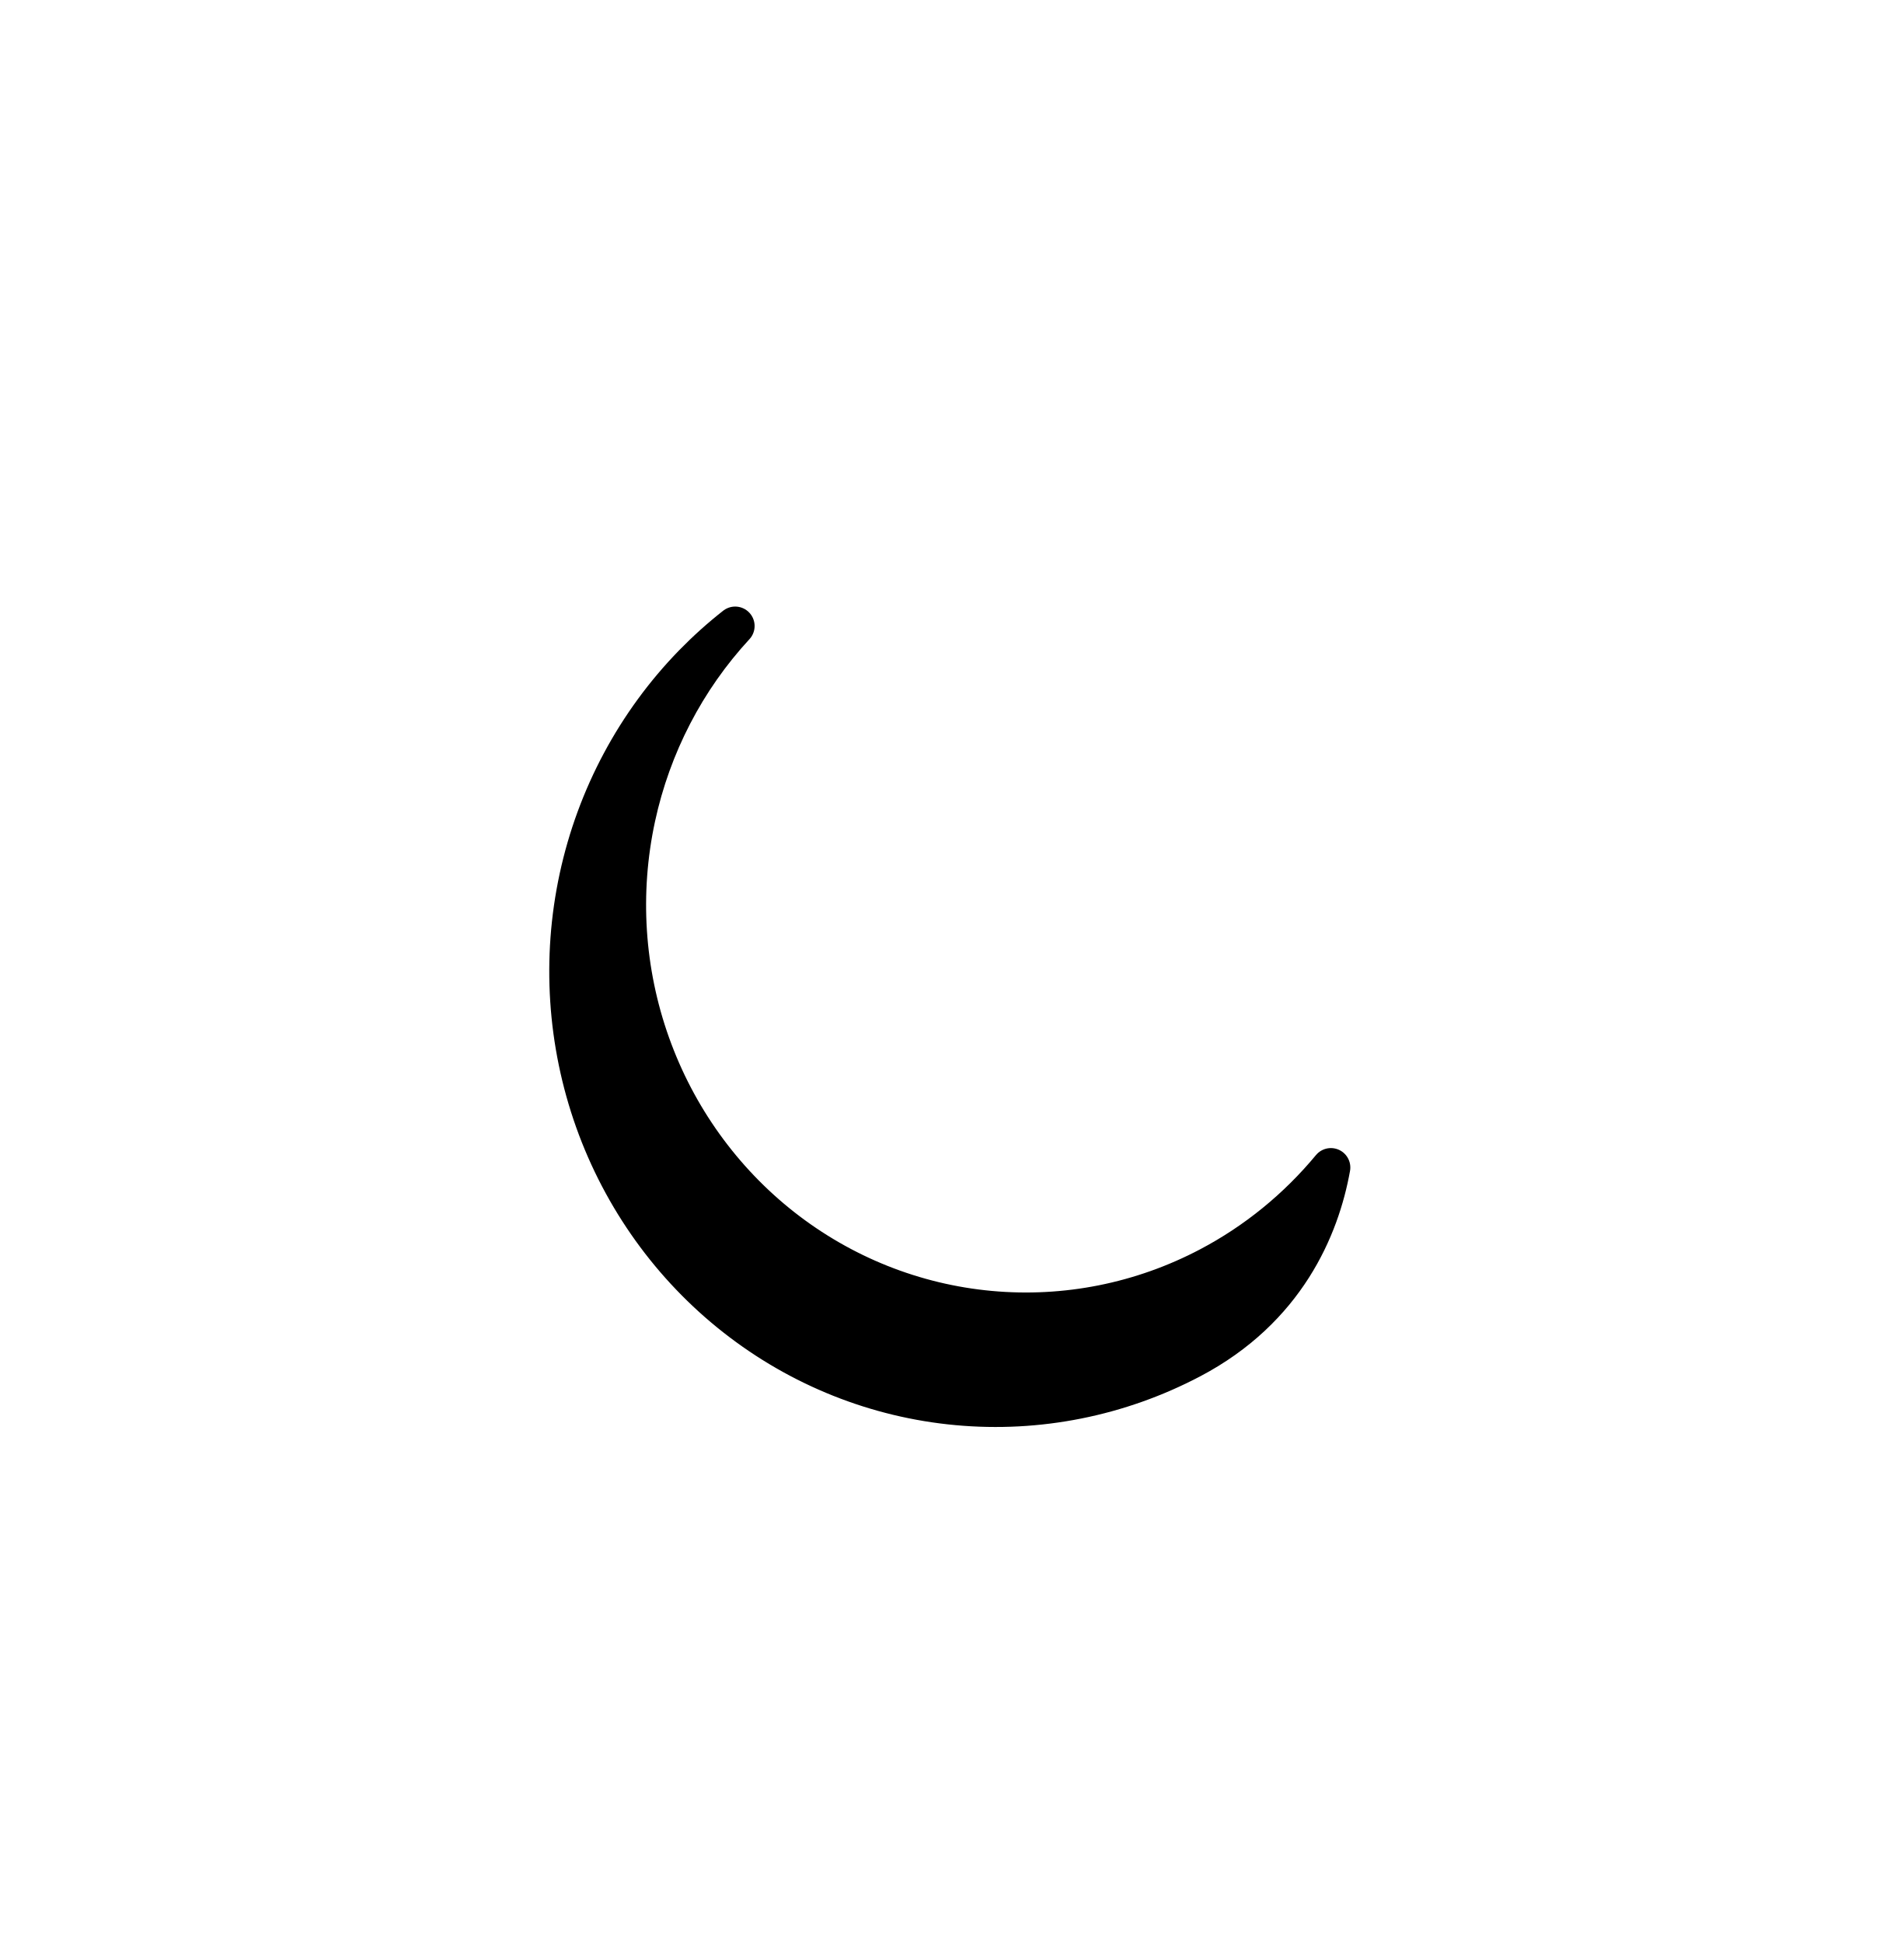
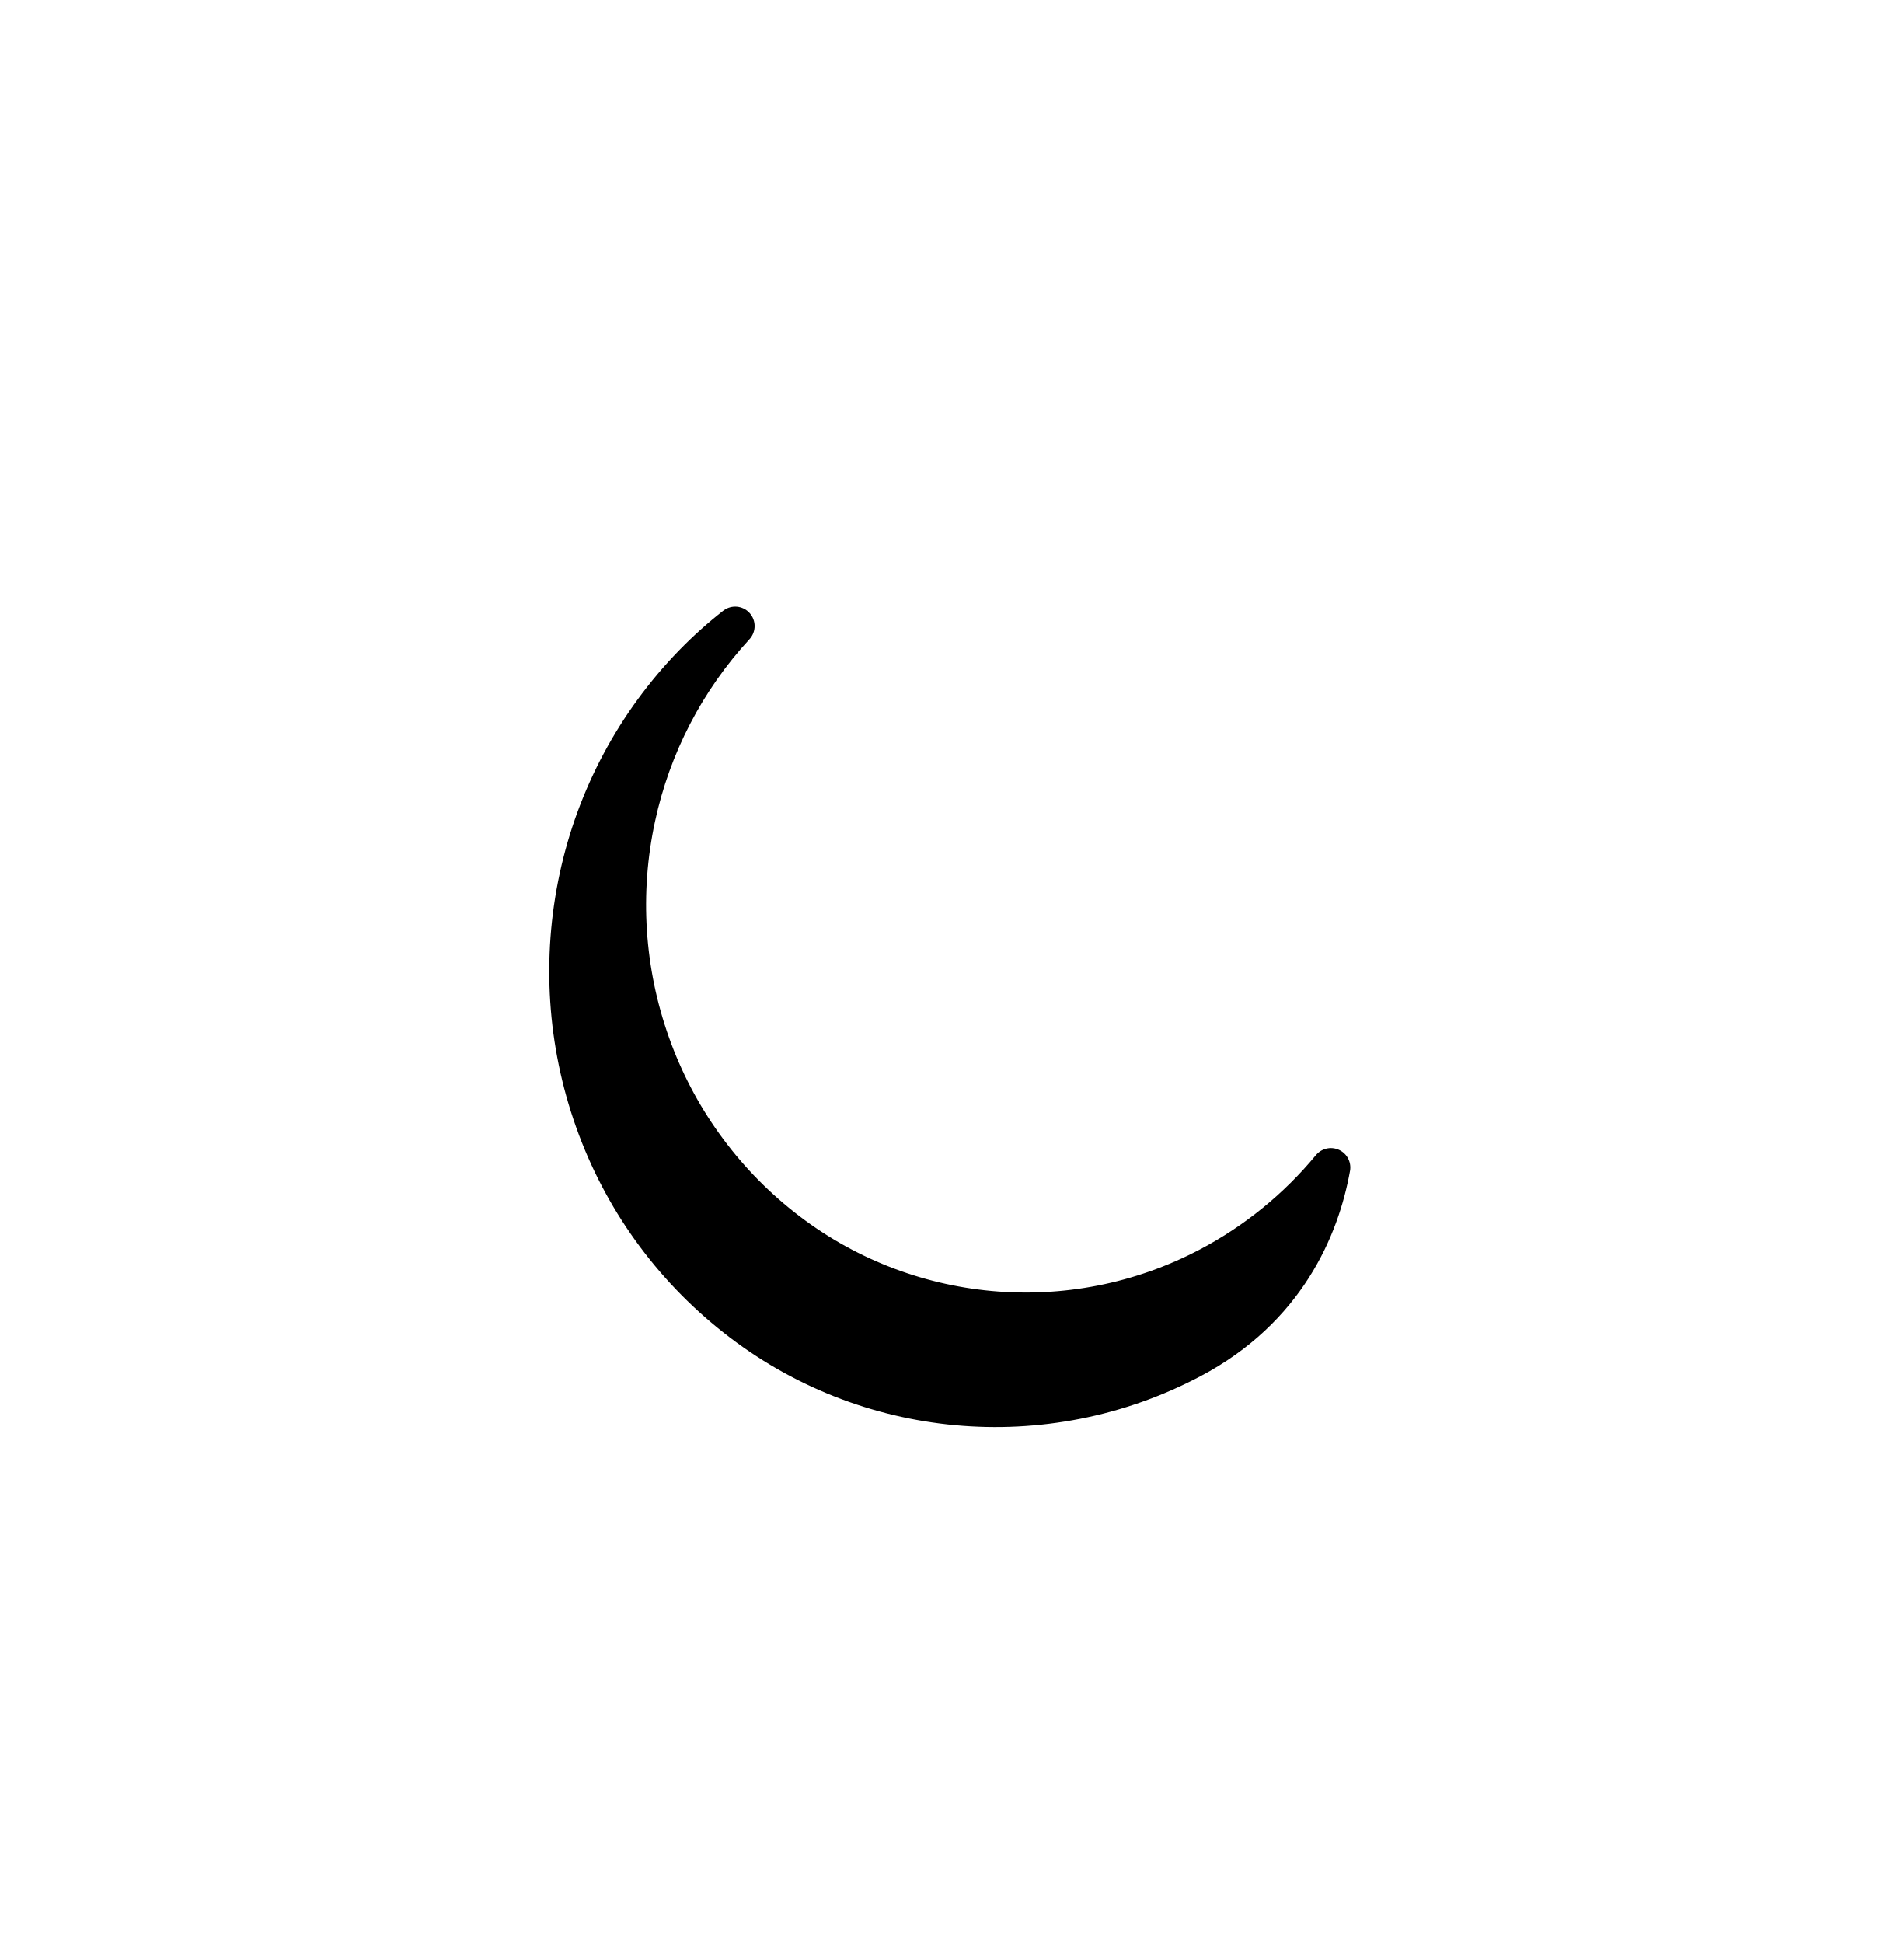
- <svg xmlns="http://www.w3.org/2000/svg" width="49" height="50" viewBox="0 0 49 50" fill="none">
-   <path d="M18.92 16.109C17.649 17.485 16.767 19.187 16.368 21.035C15.949 22.976 16.079 24.998 16.746 26.866C17.412 28.734 18.587 30.372 20.133 31.586C21.68 32.8 23.534 33.54 25.48 33.718C27.426 33.897 29.381 33.507 31.116 32.593C32.321 31.959 33.384 31.09 34.251 30.044C33.973 31.596 33.095 33.691 30.657 34.974C28.803 35.95 26.716 36.367 24.639 36.176C22.563 35.986 20.582 35.196 18.927 33.897C17.273 32.599 16.014 30.846 15.299 28.842C14.585 26.837 14.443 24.666 14.893 22.583C15.343 20.5 16.366 18.591 17.838 17.081C18.179 16.732 18.54 16.407 18.92 16.109Z" fill="black" stroke="black" stroke-linecap="round" stroke-linejoin="round" />
+ <svg width="49" height="50" fill="none" viewBox="0 0 49 50">
+   <path fill="currentColor" stroke="currentColor" stroke-linecap="round" stroke-linejoin="round" d="M18.92 16.11a10.54 10.54 0 0 0-2.552 4.925c-.42 1.94-.288 3.963.378 5.831a10.47 10.47 0 0 0 3.387 4.72 10.11 10.11 0 0 0 10.982 1.008 10.3 10.3 0 0 0 3.136-2.55c-.278 1.552-1.156 3.647-3.594 4.93a10.79 10.79 0 0 1-11.73-1.077 11.2 11.2 0 0 1-3.628-5.055 11.45 11.45 0 0 1-.406-6.26 11.3 11.3 0 0 1 2.945-5.501q.511-.525 1.082-.972" />
</svg>
